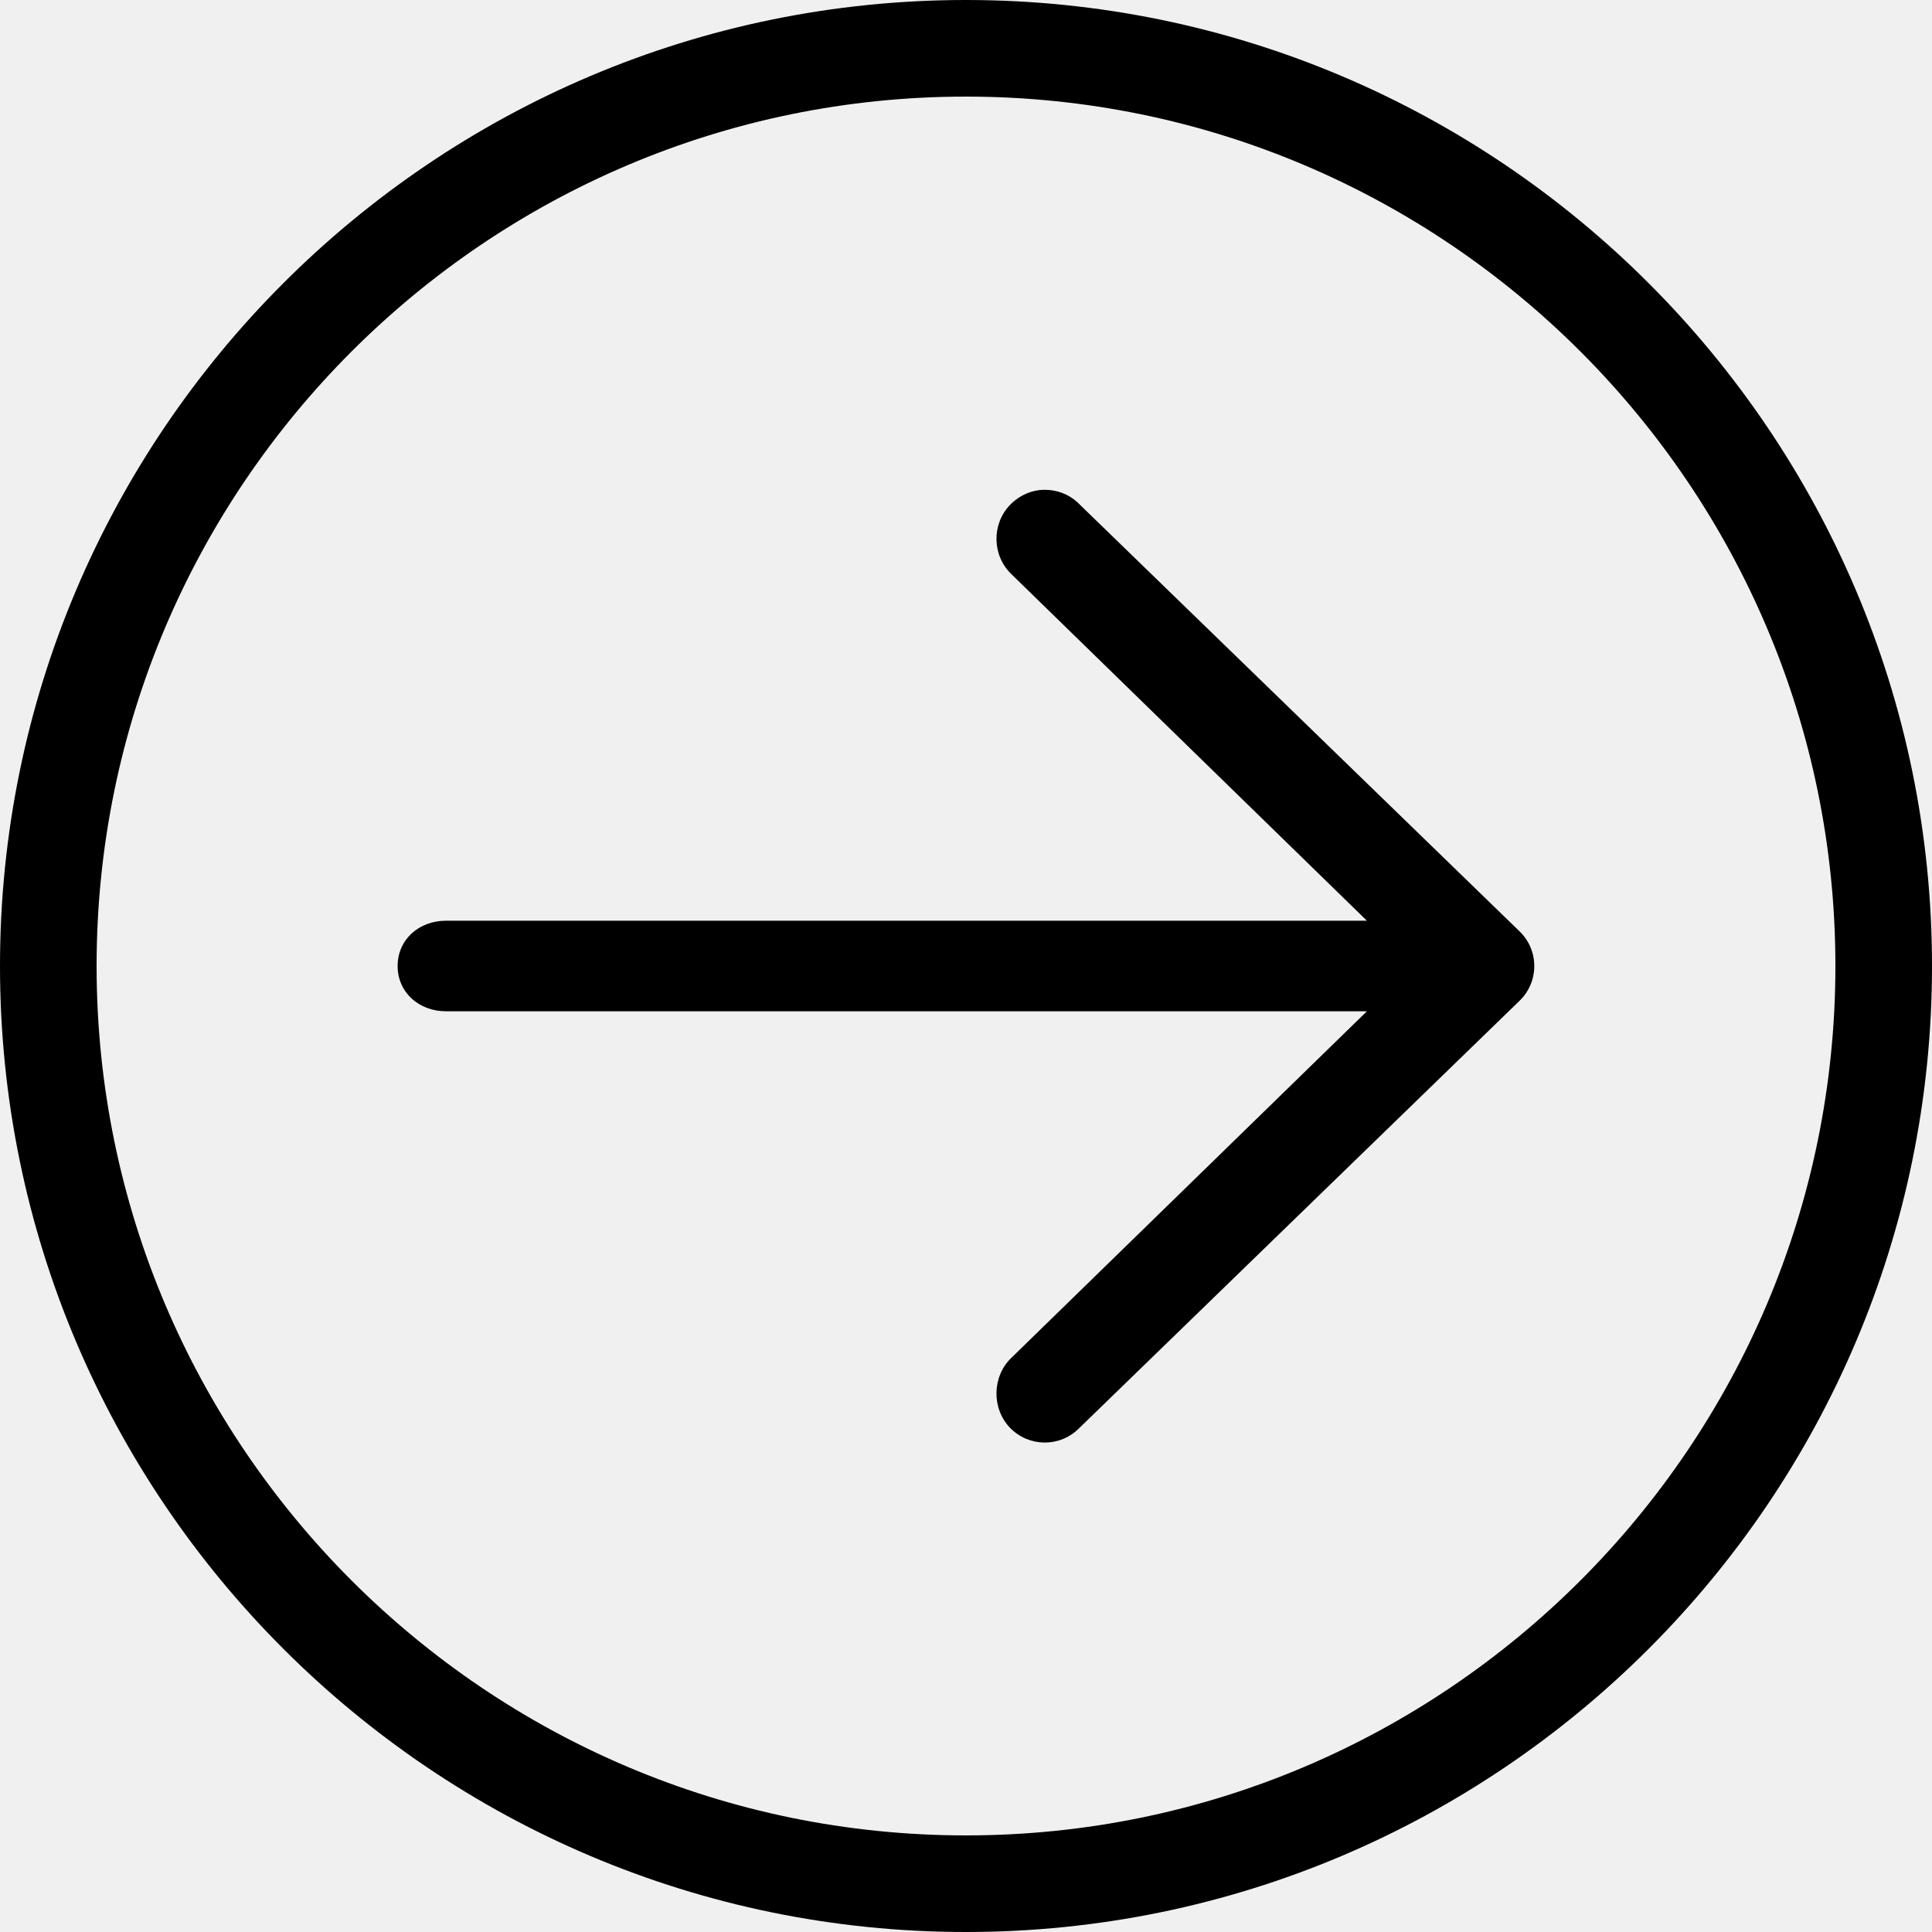
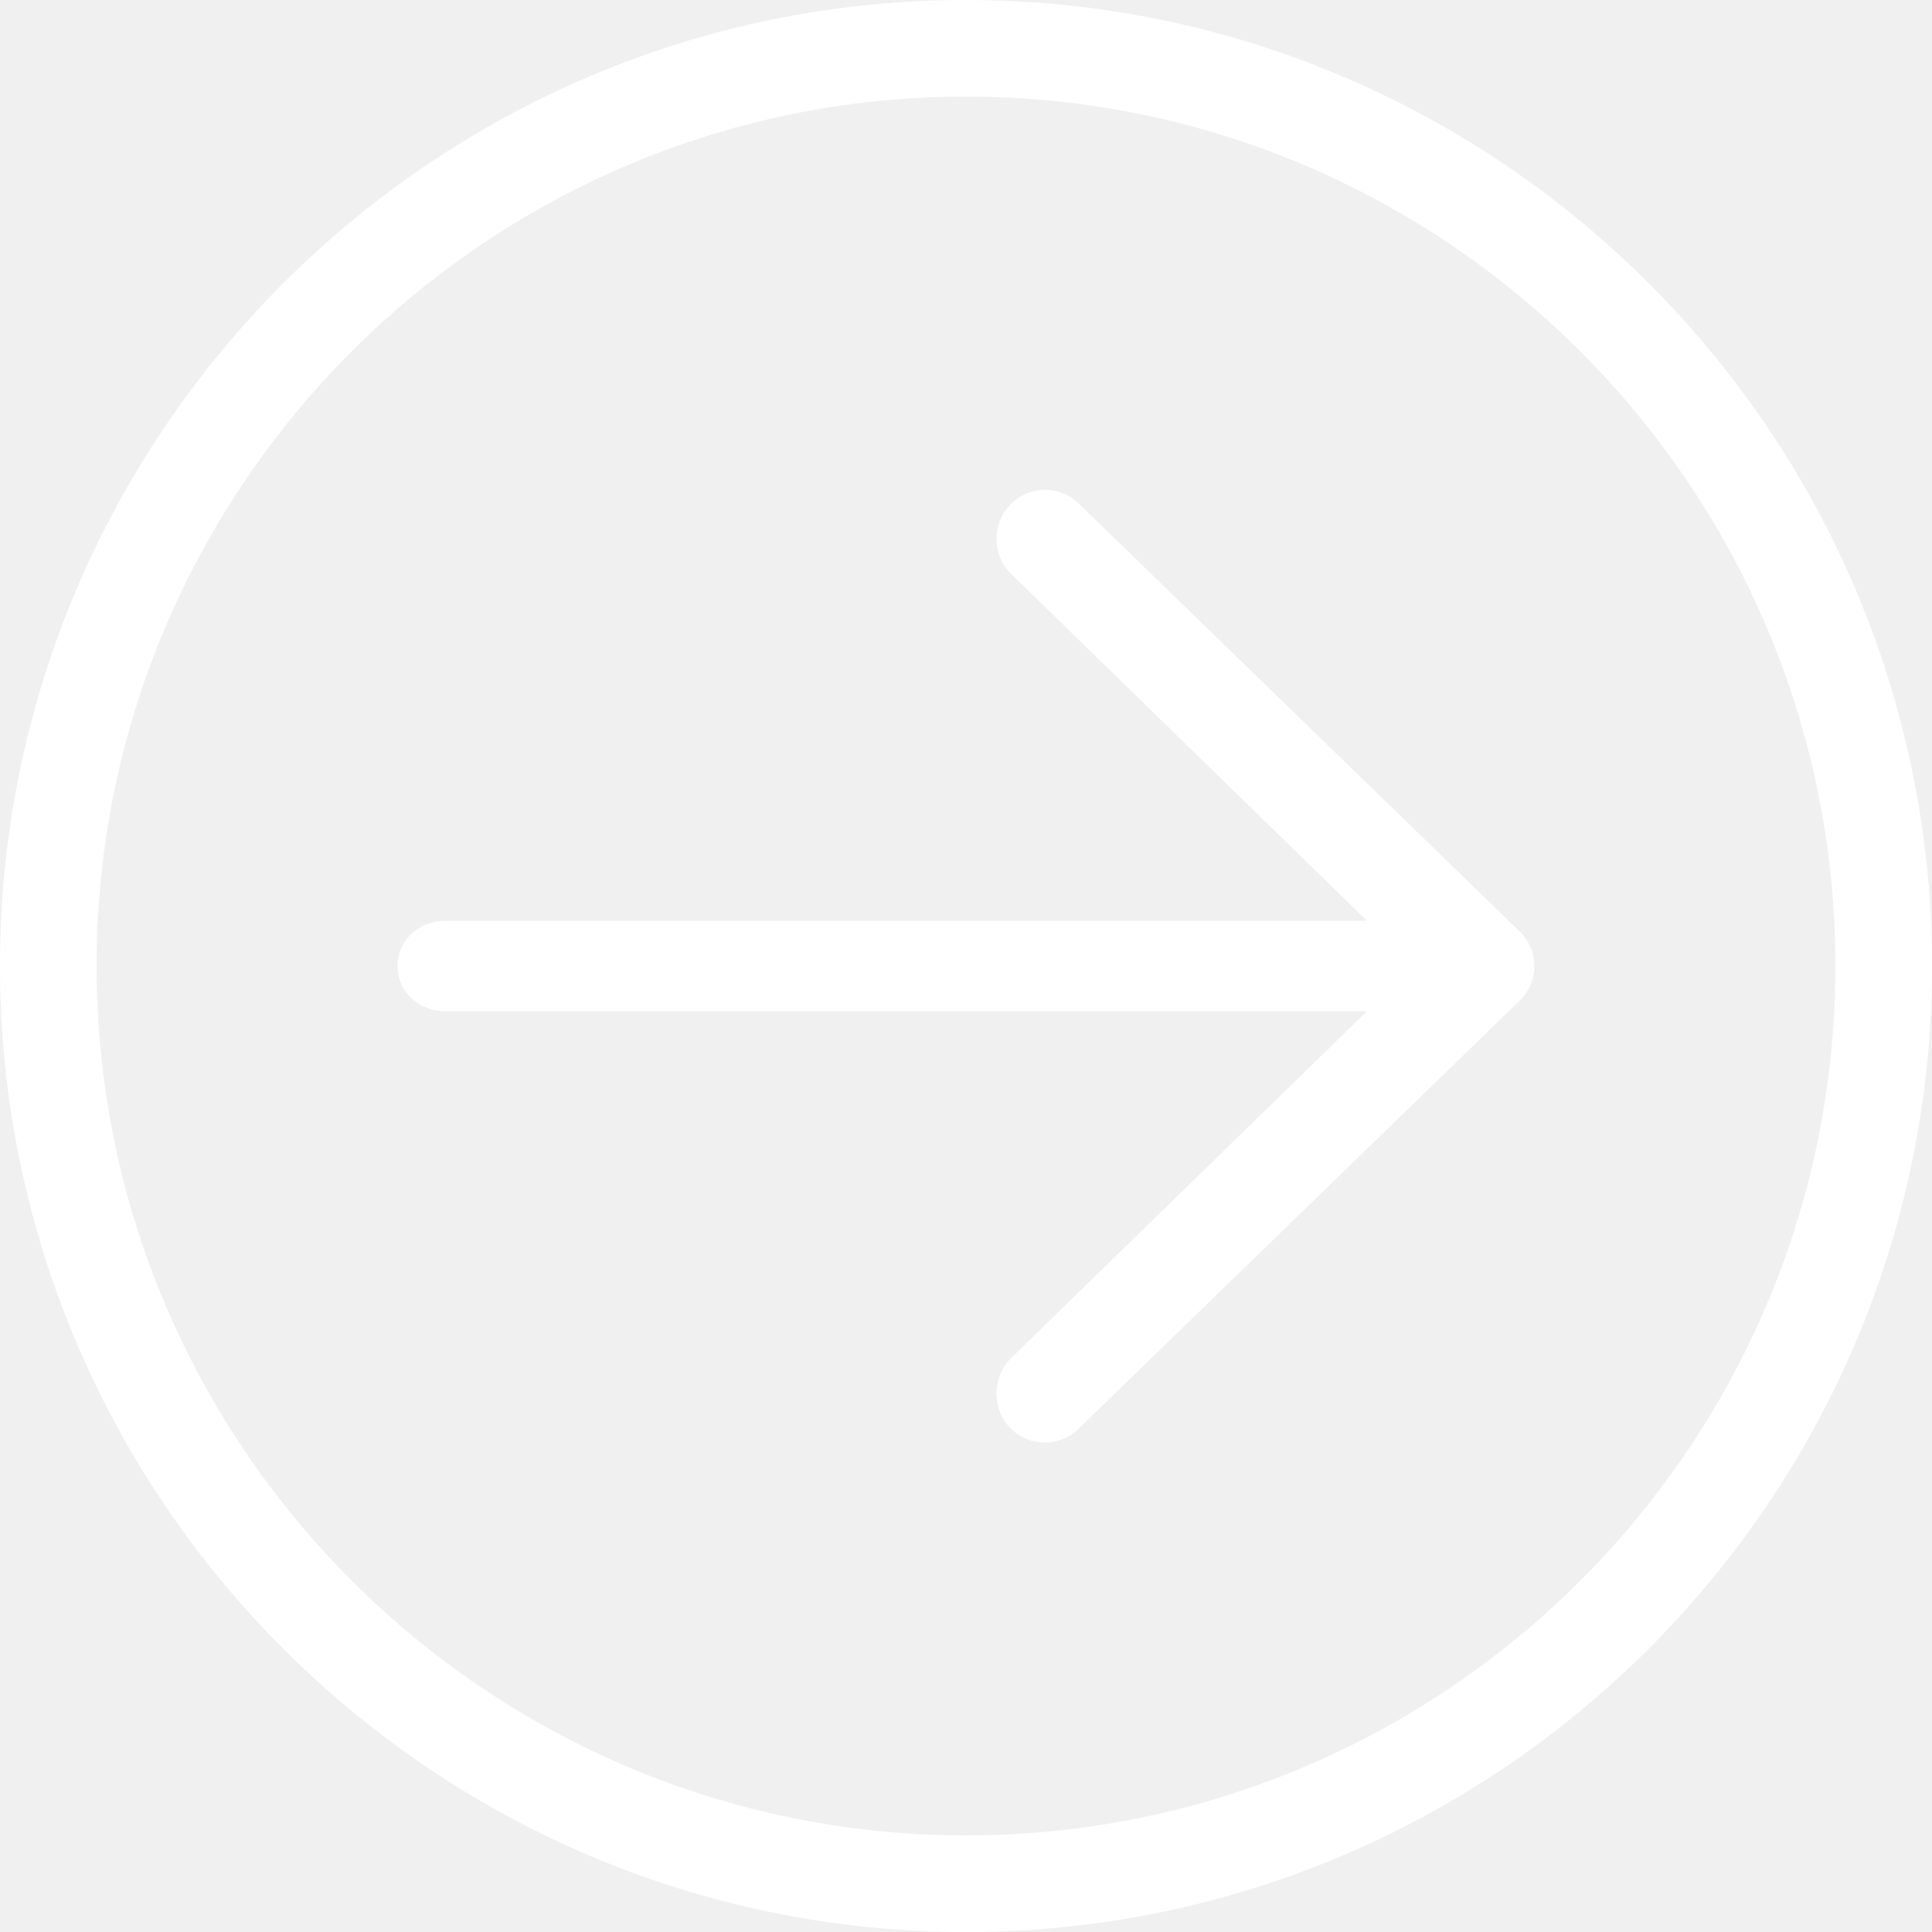
- <svg xmlns="http://www.w3.org/2000/svg" enable-background="new 0 0 256 256" height="256px" id="Layer_1" version="1.1" viewBox="0 0 256 256" width="256px" xml:space="preserve">
-   <path d="M52.688,128c0-3.534,2.865-6,6.4-6h122.034l-47.141-45.956c-2.538-2.463-2.597-6.616-0.138-9.149  c1.256-1.295,2.925-1.995,4.594-1.995c1.606,0,3.216,0.576,4.456,1.782l58.466,56.737c1.244,1.206,1.943,2.855,1.943,4.587  s-0.699,3.385-1.943,4.591l-58.466,56.743c-2.528,2.459-6.584,2.401-9.05-0.139c-2.459-2.534-2.4-6.789,0.138-9.251L181.122,134  H59.088C55.553,134,52.688,131.534,52.688,128z M0,128c0,70.578,57.422,128,128,128s128-57.422,128-128S198.578,0,128,0  S0,57.422,0,128z M12.8,128C12.8,64.479,64.479,12.8,128,12.8S243.2,64.479,243.2,128S191.521,243.2,128,243.2  S12.8,191.521,12.8,128z" />
+ <svg xmlns="http://www.w3.org/2000/svg" width="256" height="256">
+   <g>
+     <rect fill="none" id="canvas_background" height="402" width="582" y="-1" x="-1" />
+   </g>
+   <g>
+     <path fill="#ffffff" id="svg_1" d="m52.688,128c0,-3.534 2.865,-6 6.4,-6l122.034,0l-47.141,-45.956c-2.538,-2.463 -2.597,-6.616 -0.138,-9.149c1.256,-1.295 2.925,-1.995 4.594,-1.995c1.606,0 3.216,0.576 4.456,1.782l58.466,56.737c1.244,1.206 1.943,2.855 1.943,4.587s-0.699,3.385 -1.943,4.591l-58.466,56.743c-2.528,2.459 -6.584,2.401 -9.05,-0.139c-2.459,-2.534 -2.4,-6.789 0.138,-9.251l47.141,-45.95l-122.034,0c-3.535,0 -6.4,-2.466 -6.4,-6zm-52.688,0c0,70.578 57.422,128 128,128s128,-57.422 128,-128s-57.422,-128 -128,-128s-128,57.422 -128,128zm12.8,0c0,-63.521 51.679,-115.2 115.2,-115.2s115.2,51.679 115.2,115.2s-51.679,115.2 -115.2,115.2s-115.2,-51.679 -115.2,-115.2z" />
+   </g>
</svg>
